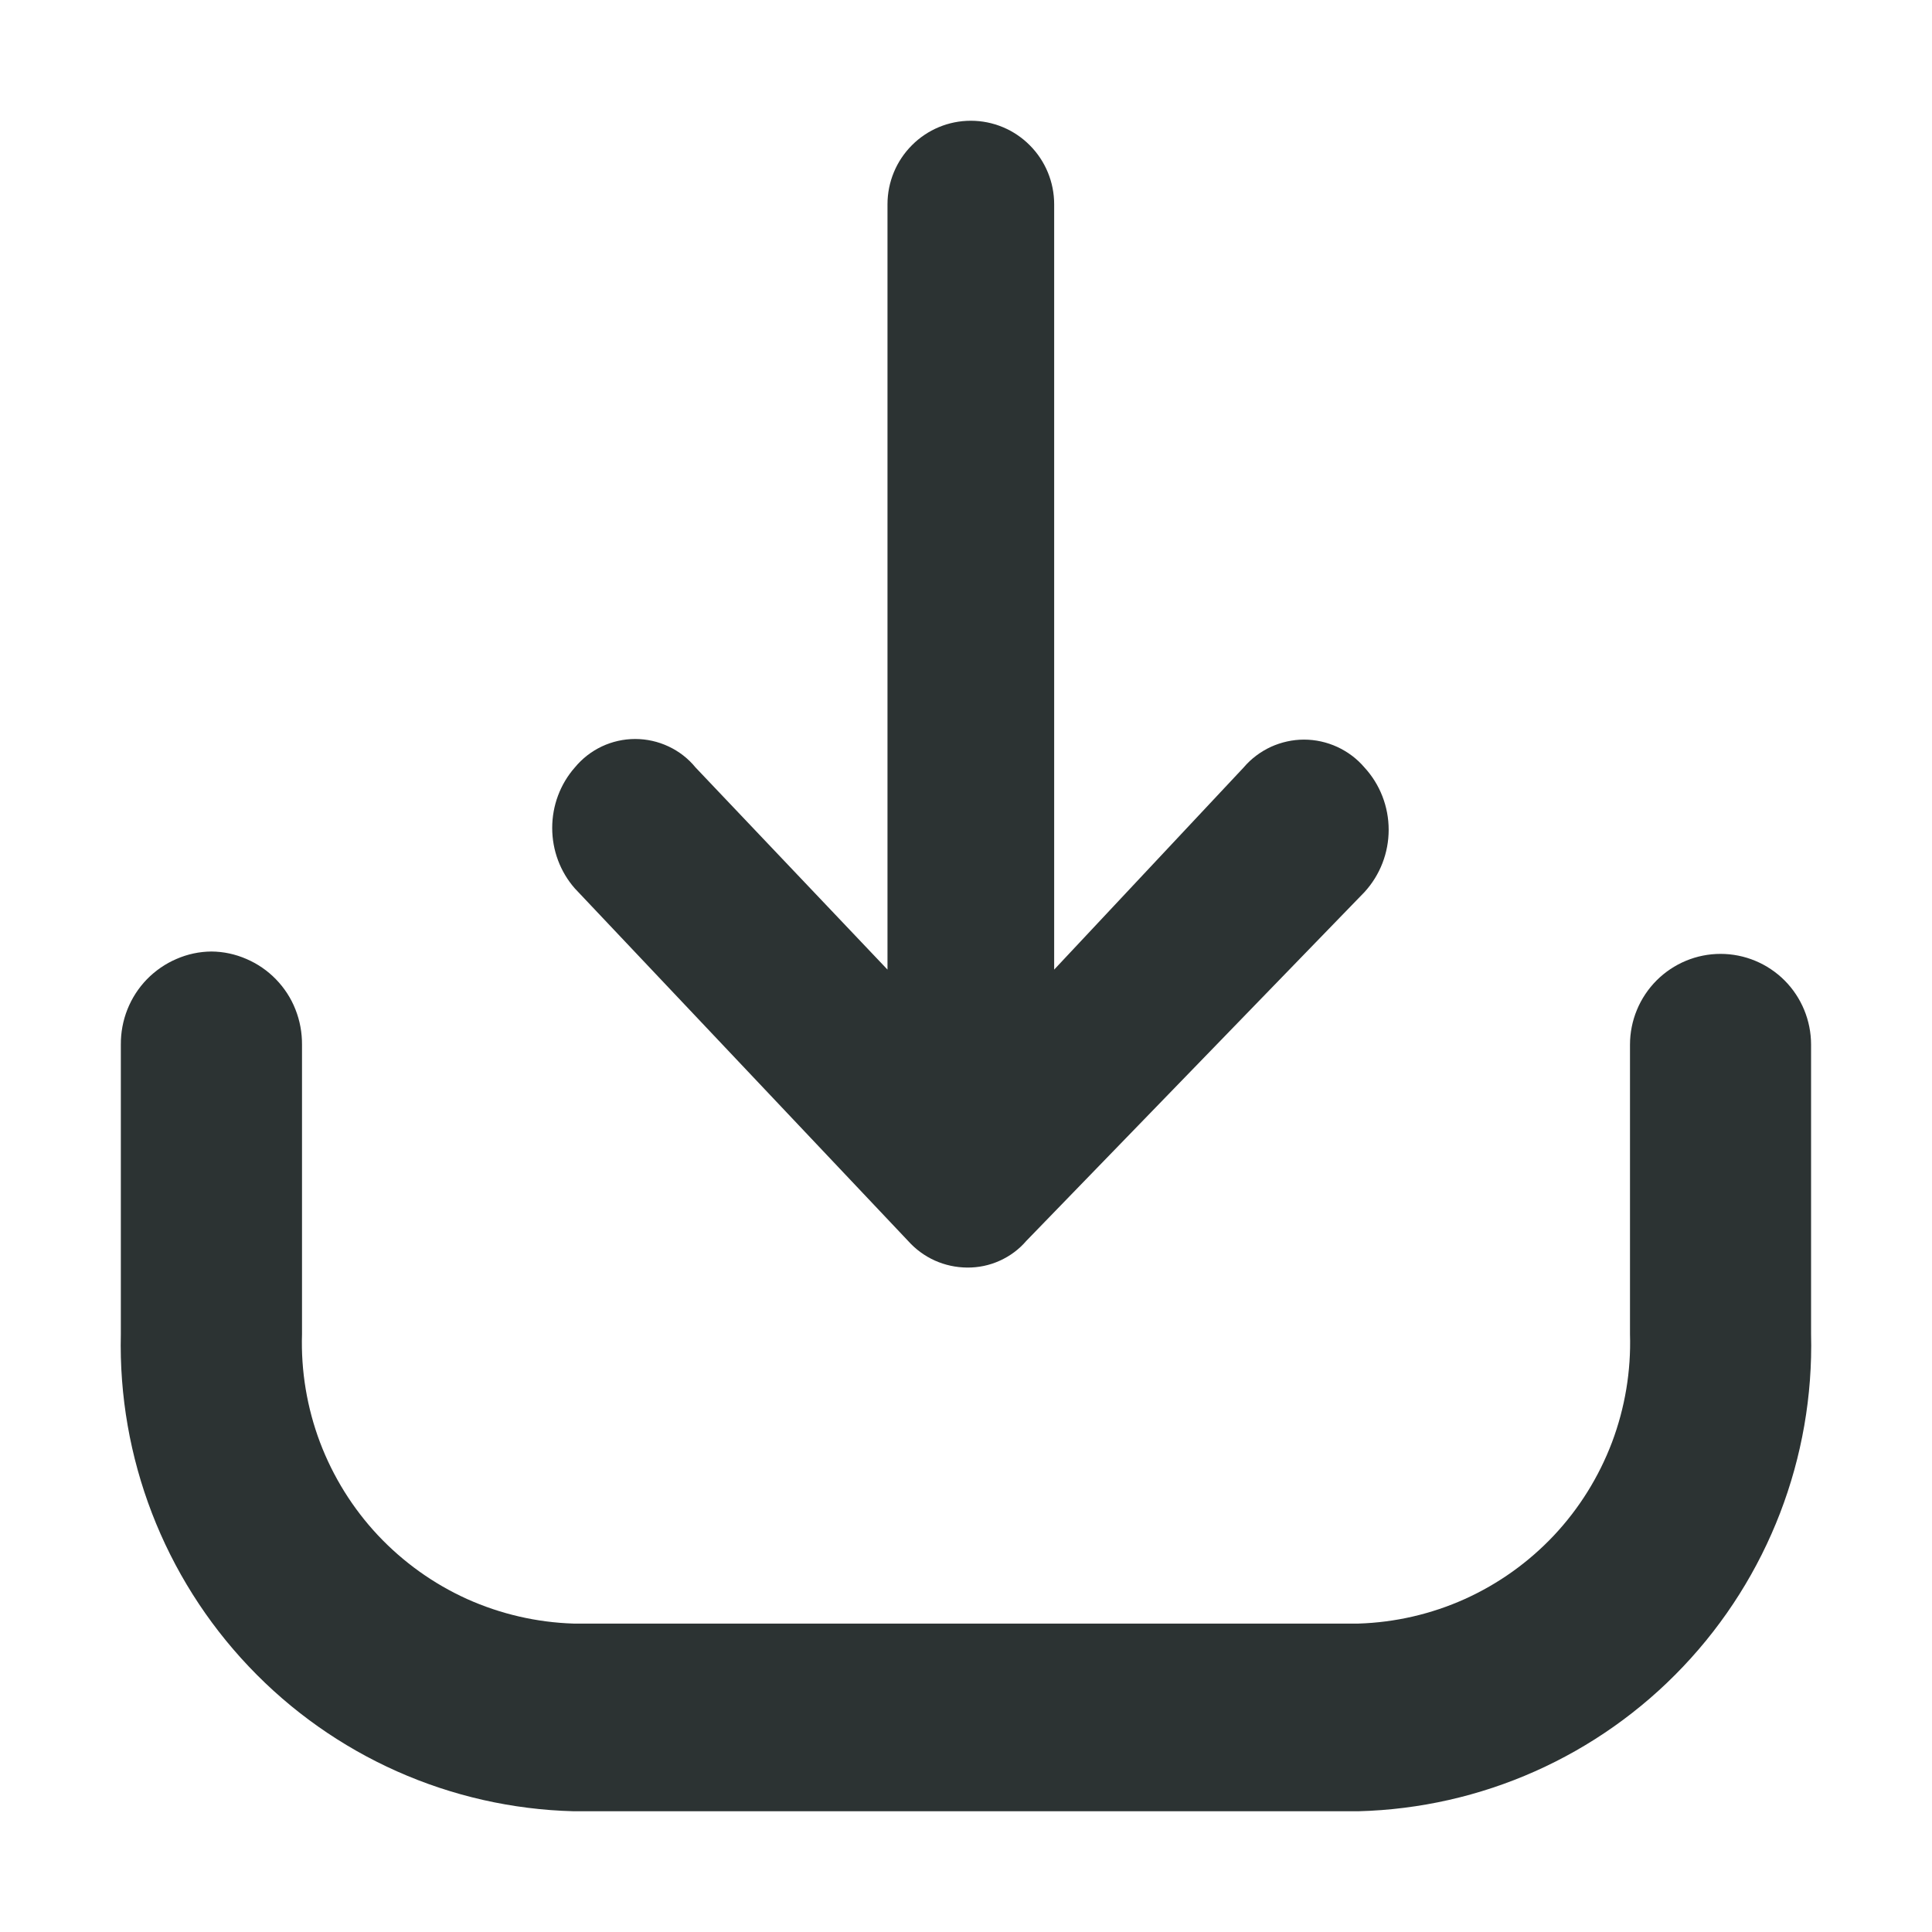
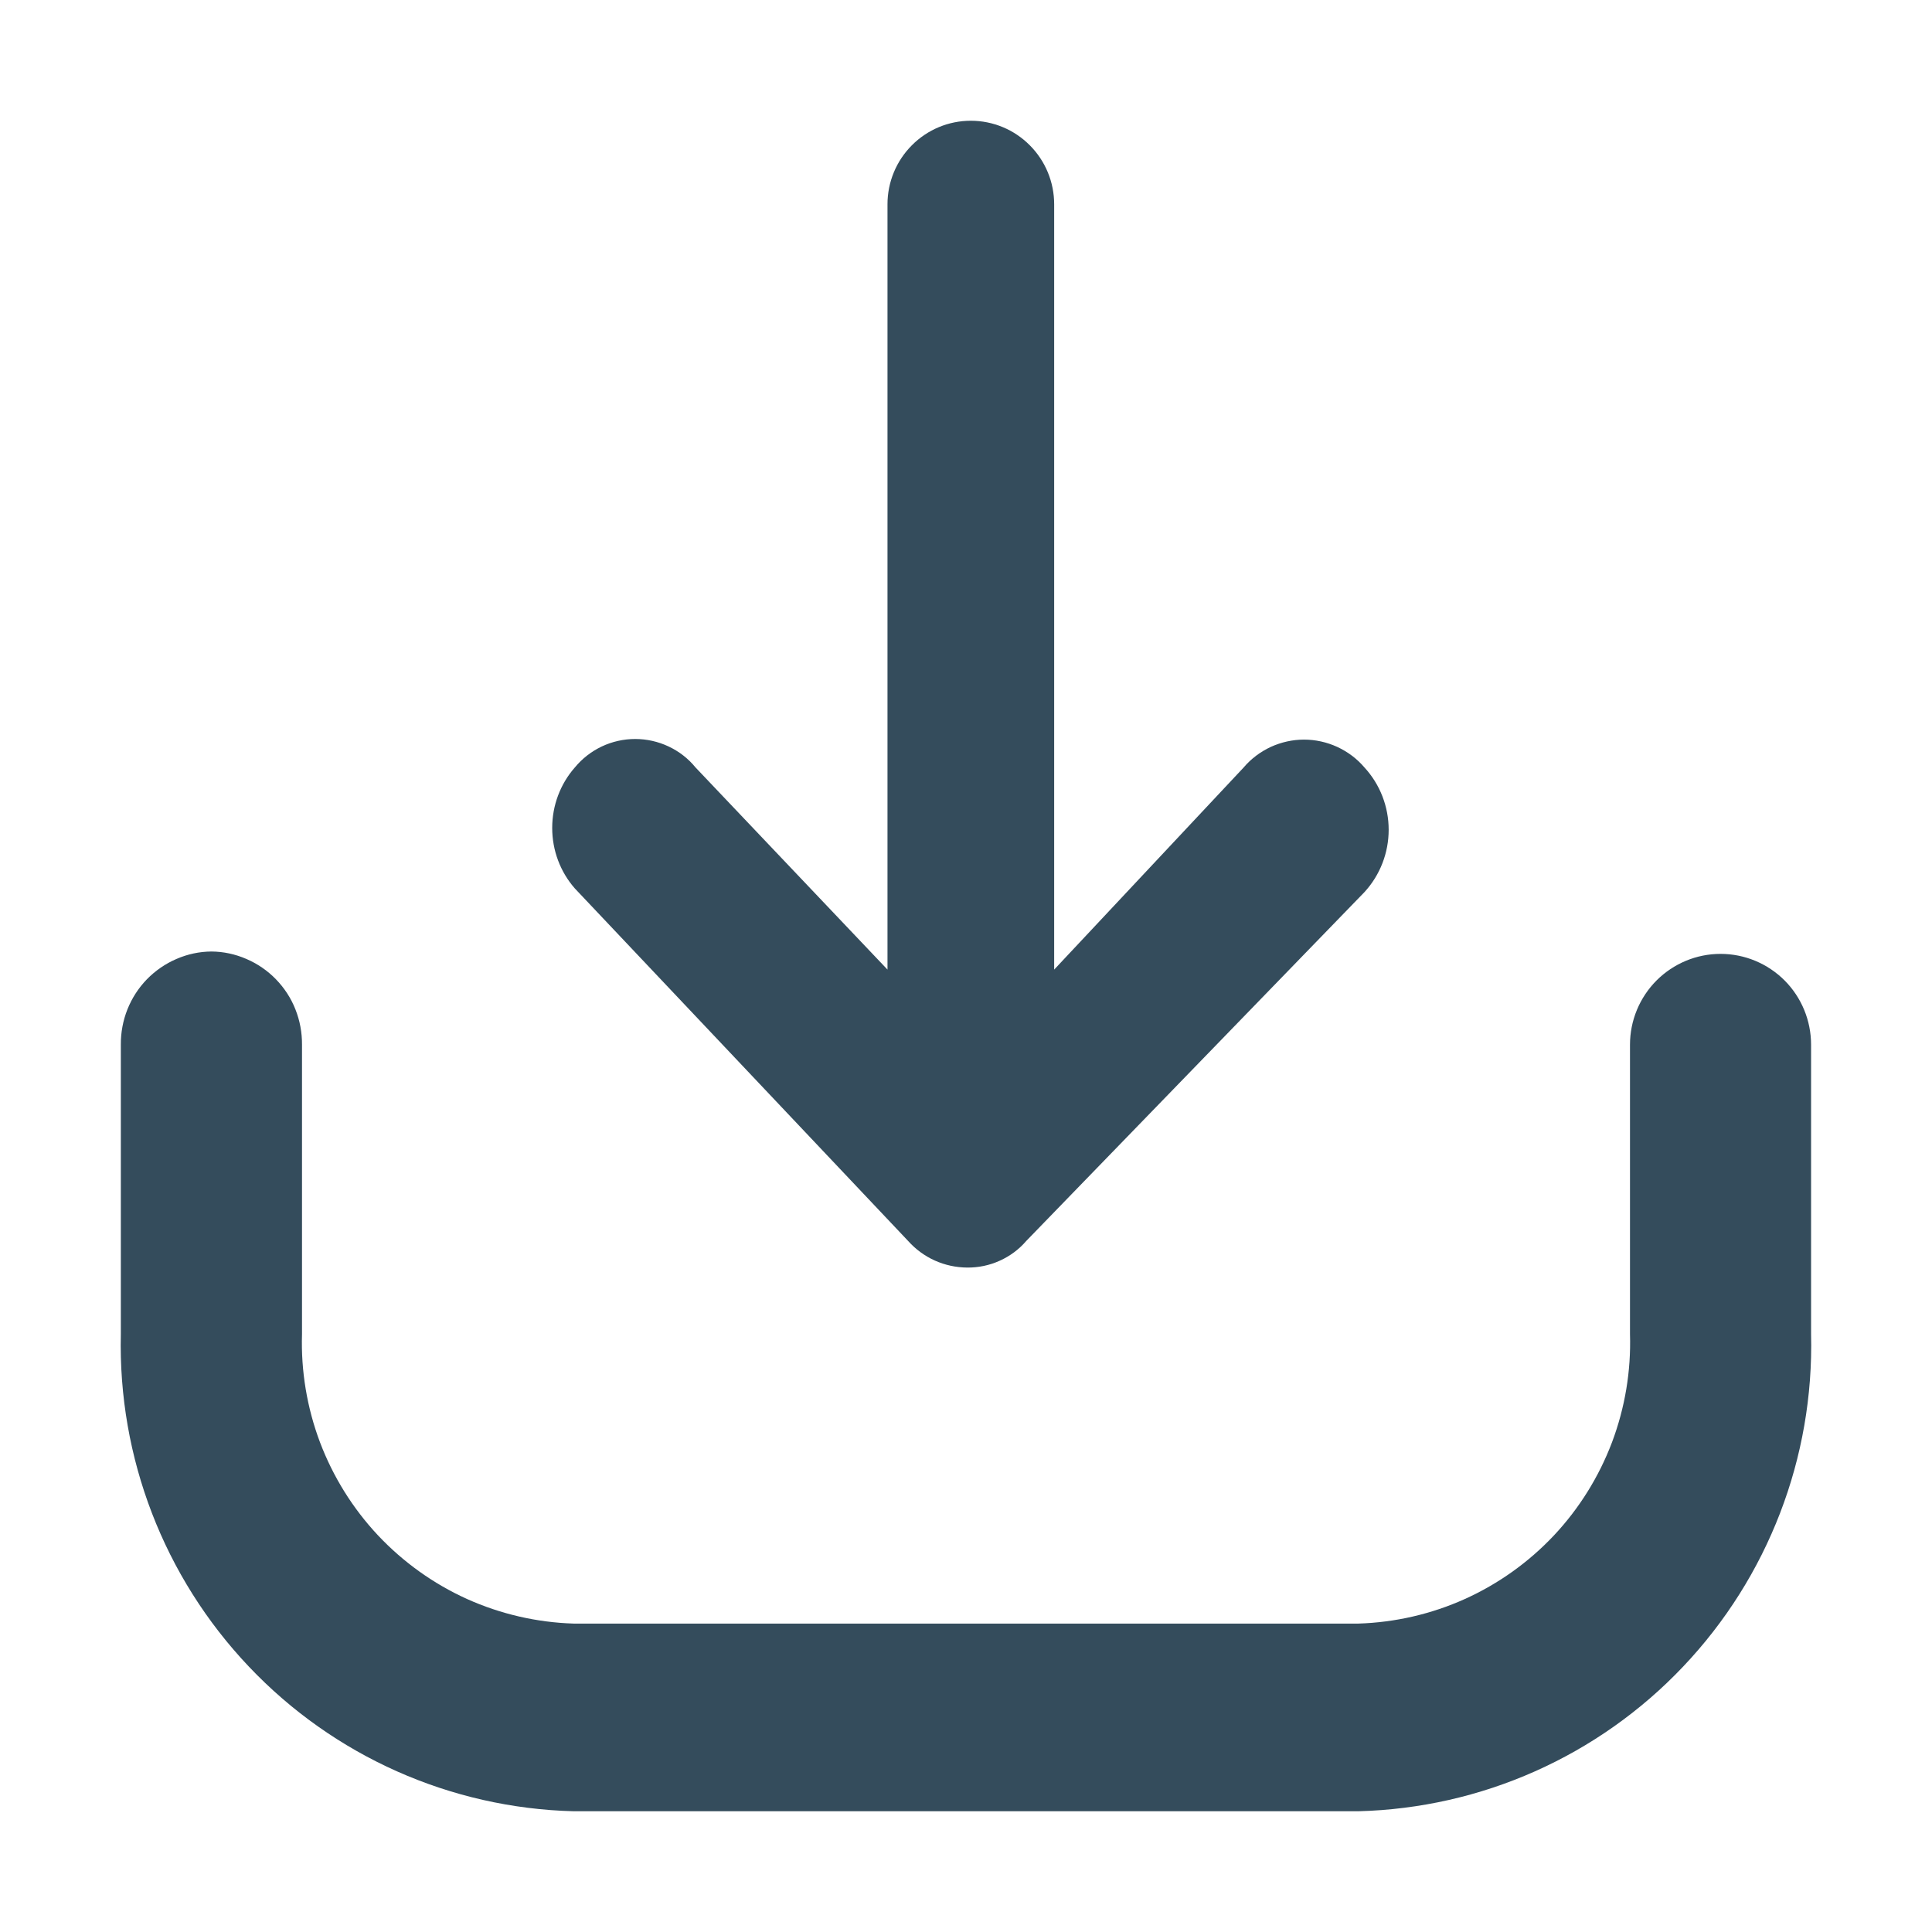
<svg xmlns="http://www.w3.org/2000/svg" width="22" height="22" viewBox="0 0 22 22" fill="none">
-   <path d="M15.468 20.625H6.532C5.13 20.589 3.8 19.997 2.834 18.978C1.867 17.959 1.343 16.598 1.376 15.192V11.896C1.375 11.759 1.4 11.622 1.451 11.494C1.502 11.366 1.577 11.25 1.673 11.151C1.769 11.053 1.883 10.974 2.009 10.92C2.135 10.865 2.27 10.836 2.408 10.835C2.545 10.836 2.68 10.865 2.806 10.92C2.932 10.974 3.047 11.053 3.142 11.151C3.238 11.25 3.314 11.366 3.364 11.494C3.415 11.622 3.44 11.759 3.439 11.896V15.192C3.426 15.612 3.496 16.031 3.644 16.424C3.793 16.817 4.017 17.177 4.304 17.483C4.592 17.789 4.936 18.035 5.318 18.208C5.701 18.38 6.113 18.475 6.532 18.488H15.468C15.887 18.475 16.299 18.38 16.681 18.208C17.064 18.035 17.408 17.789 17.696 17.483C17.983 17.177 18.207 16.817 18.356 16.424C18.504 16.031 18.574 15.612 18.561 15.192V11.896C18.561 11.622 18.67 11.359 18.863 11.165C19.057 10.971 19.319 10.862 19.592 10.862C19.866 10.862 20.128 10.971 20.322 11.165C20.515 11.359 20.623 11.622 20.623 11.896V15.192C20.657 16.598 20.133 17.959 19.166 18.978C18.2 19.997 16.869 20.589 15.468 20.625ZM15.537 8.739C15.452 8.639 15.346 8.56 15.227 8.505C15.109 8.451 14.98 8.422 14.849 8.422C14.719 8.422 14.59 8.451 14.471 8.505C14.353 8.56 14.247 8.639 14.162 8.739L12.004 11.041V2.326C12.004 2.074 11.904 1.832 11.726 1.654C11.548 1.475 11.307 1.375 11.055 1.375C10.803 1.375 10.562 1.475 10.384 1.654C10.206 1.832 10.106 2.074 10.106 2.326V11.041L7.92 8.739C7.837 8.637 7.732 8.556 7.613 8.5C7.494 8.444 7.364 8.415 7.233 8.415C7.102 8.415 6.972 8.444 6.853 8.5C6.735 8.556 6.63 8.637 6.546 8.739C6.379 8.929 6.288 9.174 6.288 9.428C6.288 9.682 6.379 9.927 6.546 10.117L10.34 14.13C10.425 14.225 10.529 14.302 10.645 14.354C10.761 14.406 10.886 14.433 11.014 14.434C11.141 14.435 11.268 14.409 11.384 14.356C11.5 14.304 11.604 14.227 11.687 14.13L15.537 10.159C15.715 9.965 15.813 9.712 15.813 9.449C15.813 9.186 15.715 8.932 15.537 8.739Z" fill="#2C3333" />
+   <path d="M15.468 20.625H6.532C5.13 20.589 3.8 19.997 2.834 18.978C1.867 17.959 1.343 16.598 1.376 15.192V11.896C1.375 11.759 1.4 11.622 1.451 11.494C1.502 11.366 1.577 11.25 1.673 11.151C1.769 11.053 1.883 10.974 2.009 10.92C2.135 10.865 2.27 10.836 2.408 10.835C2.545 10.836 2.68 10.865 2.806 10.92C2.932 10.974 3.047 11.053 3.142 11.151C3.238 11.25 3.314 11.366 3.364 11.494C3.415 11.622 3.44 11.759 3.439 11.896V15.192C3.426 15.612 3.496 16.031 3.644 16.424C3.793 16.817 4.017 17.177 4.304 17.483C4.592 17.789 4.936 18.035 5.318 18.208C5.701 18.38 6.113 18.475 6.532 18.488H15.468C15.887 18.475 16.299 18.38 16.681 18.208C17.064 18.035 17.408 17.789 17.696 17.483C17.983 17.177 18.207 16.817 18.356 16.424C18.504 16.031 18.574 15.612 18.561 15.192V11.896C18.561 11.622 18.67 11.359 18.863 11.165C19.057 10.971 19.319 10.862 19.592 10.862C19.866 10.862 20.128 10.971 20.322 11.165C20.515 11.359 20.623 11.622 20.623 11.896V15.192C20.657 16.598 20.133 17.959 19.166 18.978C18.2 19.997 16.869 20.589 15.468 20.625ZM15.537 8.739C15.452 8.639 15.346 8.56 15.227 8.505C15.109 8.451 14.98 8.422 14.849 8.422C14.719 8.422 14.59 8.451 14.471 8.505C14.353 8.56 14.247 8.639 14.162 8.739L12.004 11.041V2.326C12.004 2.074 11.904 1.832 11.726 1.654C11.548 1.475 11.307 1.375 11.055 1.375C10.803 1.375 10.562 1.475 10.384 1.654C10.206 1.832 10.106 2.074 10.106 2.326V11.041L7.92 8.739C7.837 8.637 7.732 8.556 7.613 8.5C7.494 8.444 7.364 8.415 7.233 8.415C7.102 8.415 6.972 8.444 6.853 8.5C6.735 8.556 6.63 8.637 6.546 8.739C6.379 8.929 6.288 9.174 6.288 9.428C6.288 9.682 6.379 9.927 6.546 10.117L10.34 14.13C10.425 14.225 10.529 14.302 10.645 14.354C10.761 14.406 10.886 14.433 11.014 14.434C11.141 14.435 11.268 14.409 11.384 14.356C11.5 14.304 11.604 14.227 11.687 14.13L15.537 10.159C15.715 9.965 15.813 9.712 15.813 9.449C15.813 9.186 15.715 8.932 15.537 8.739Z" fill="#344C5C" />
</svg>
